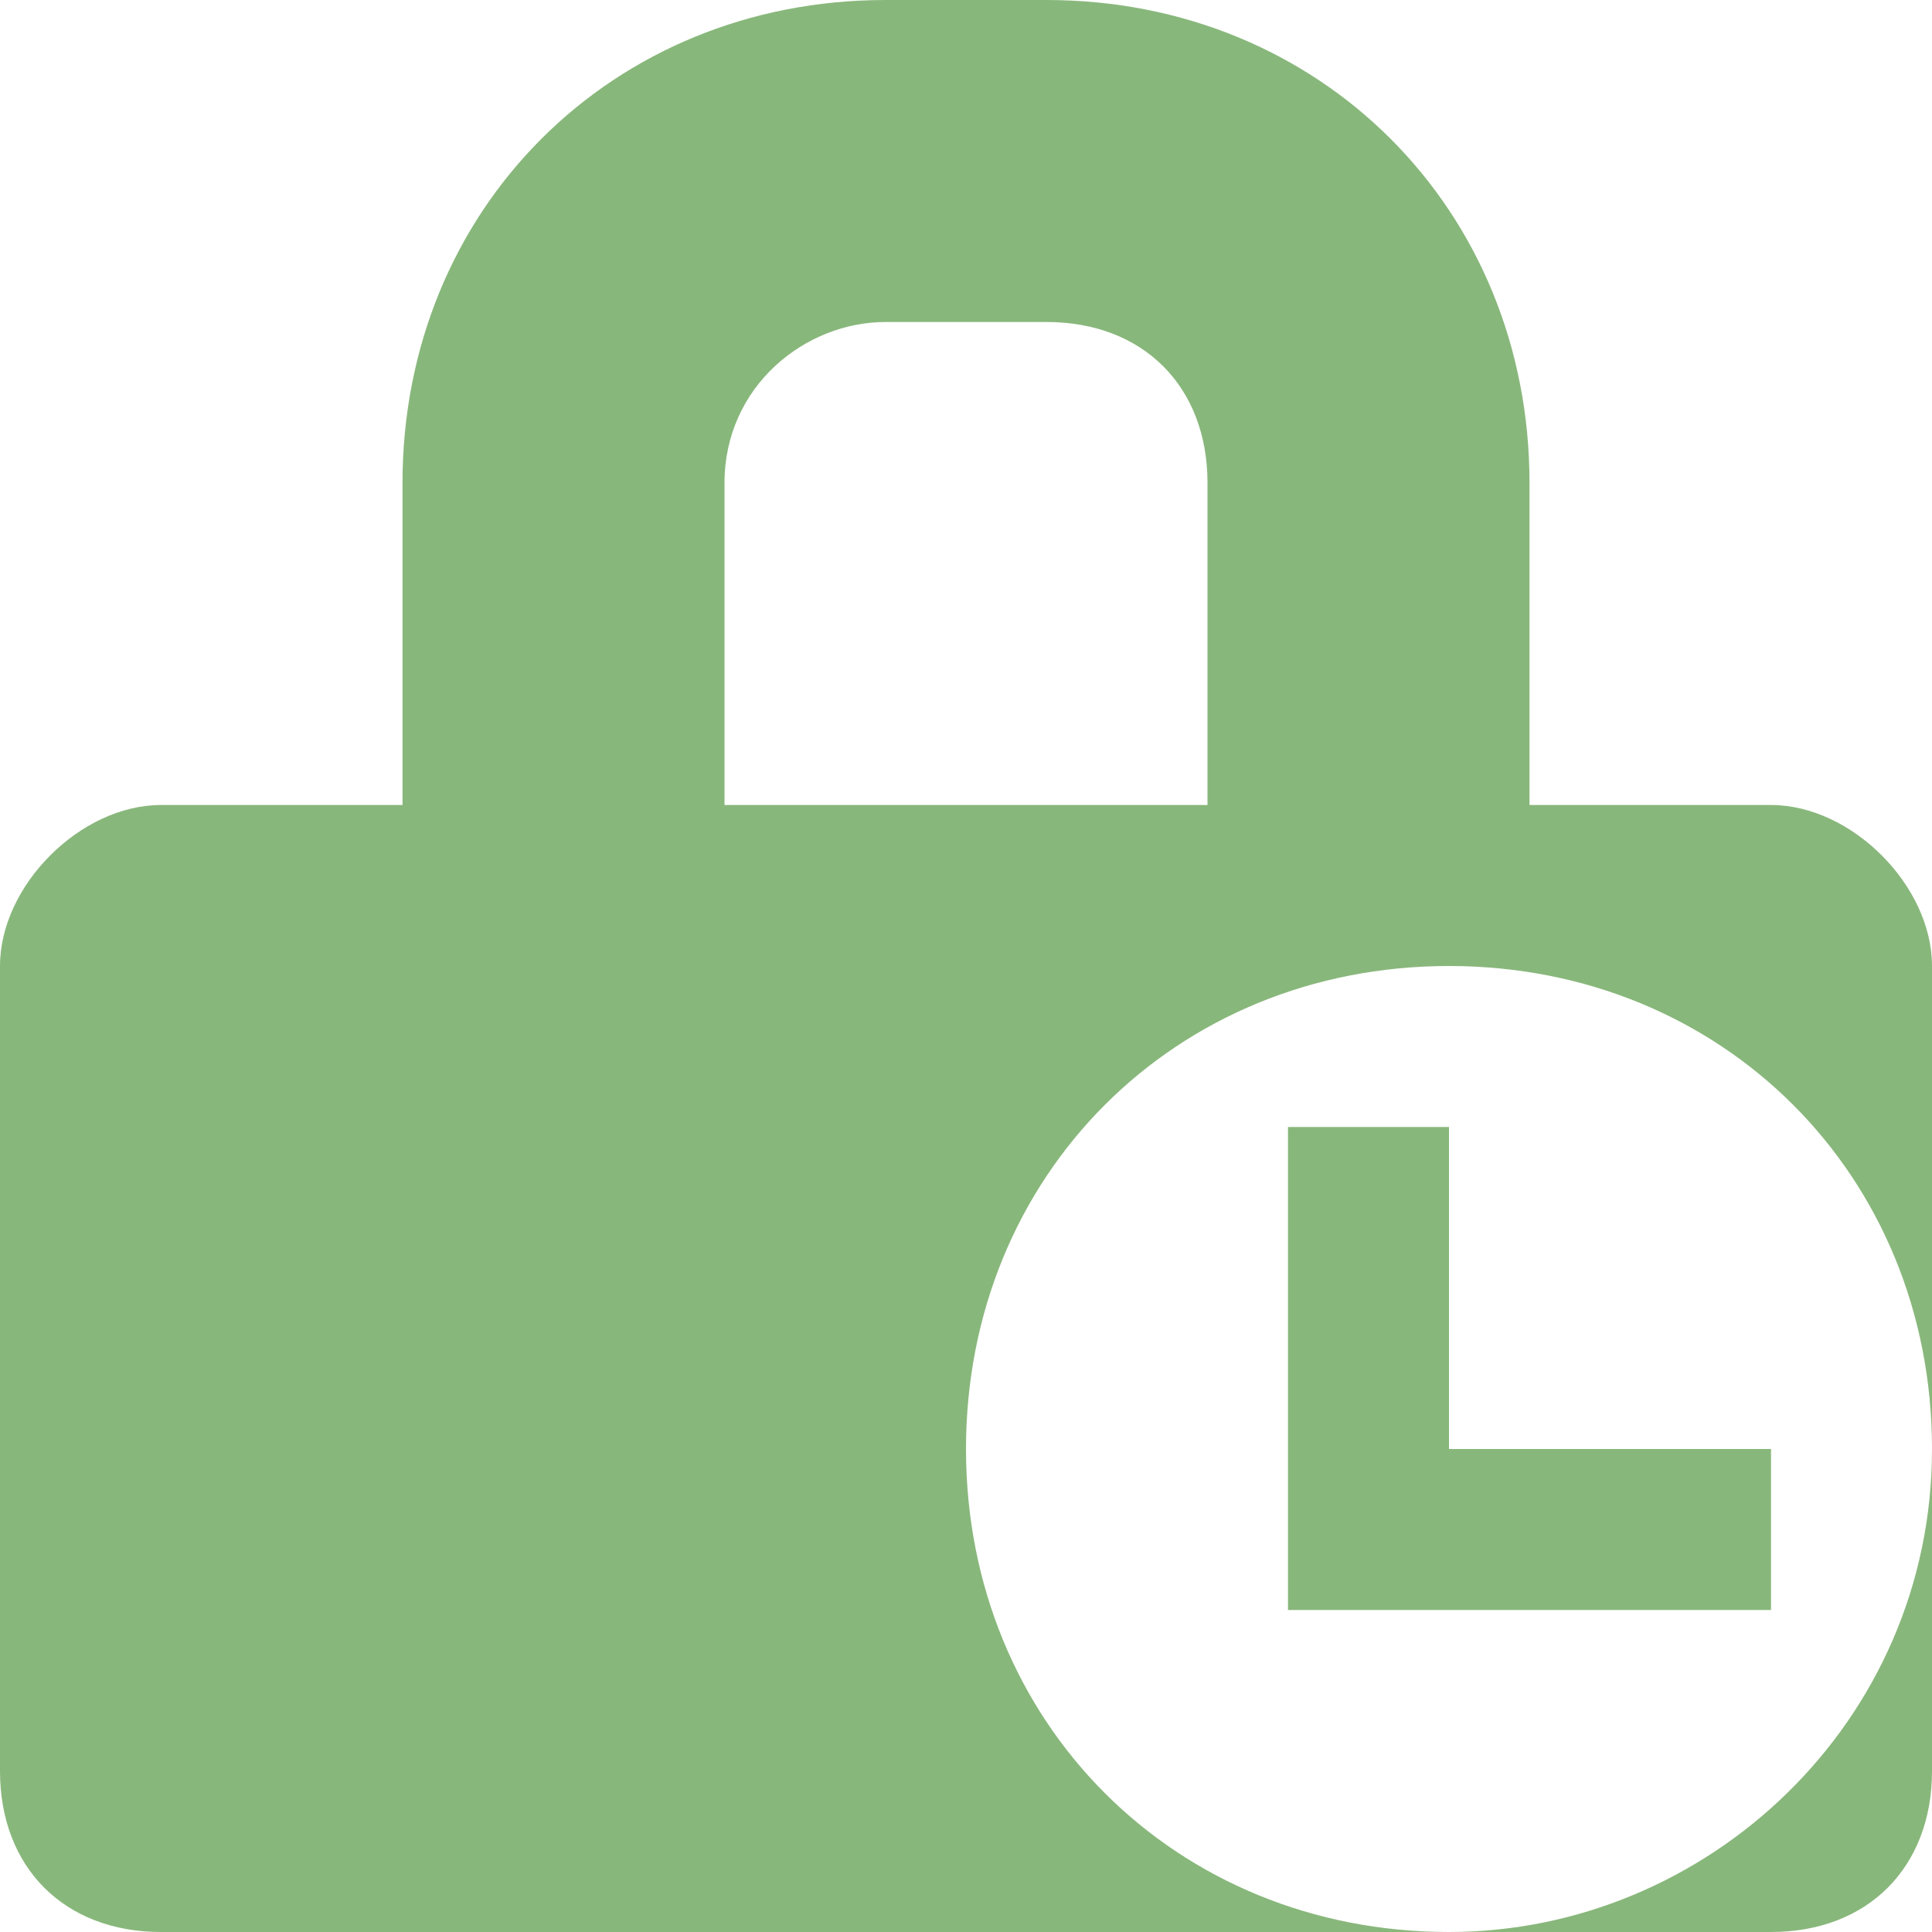
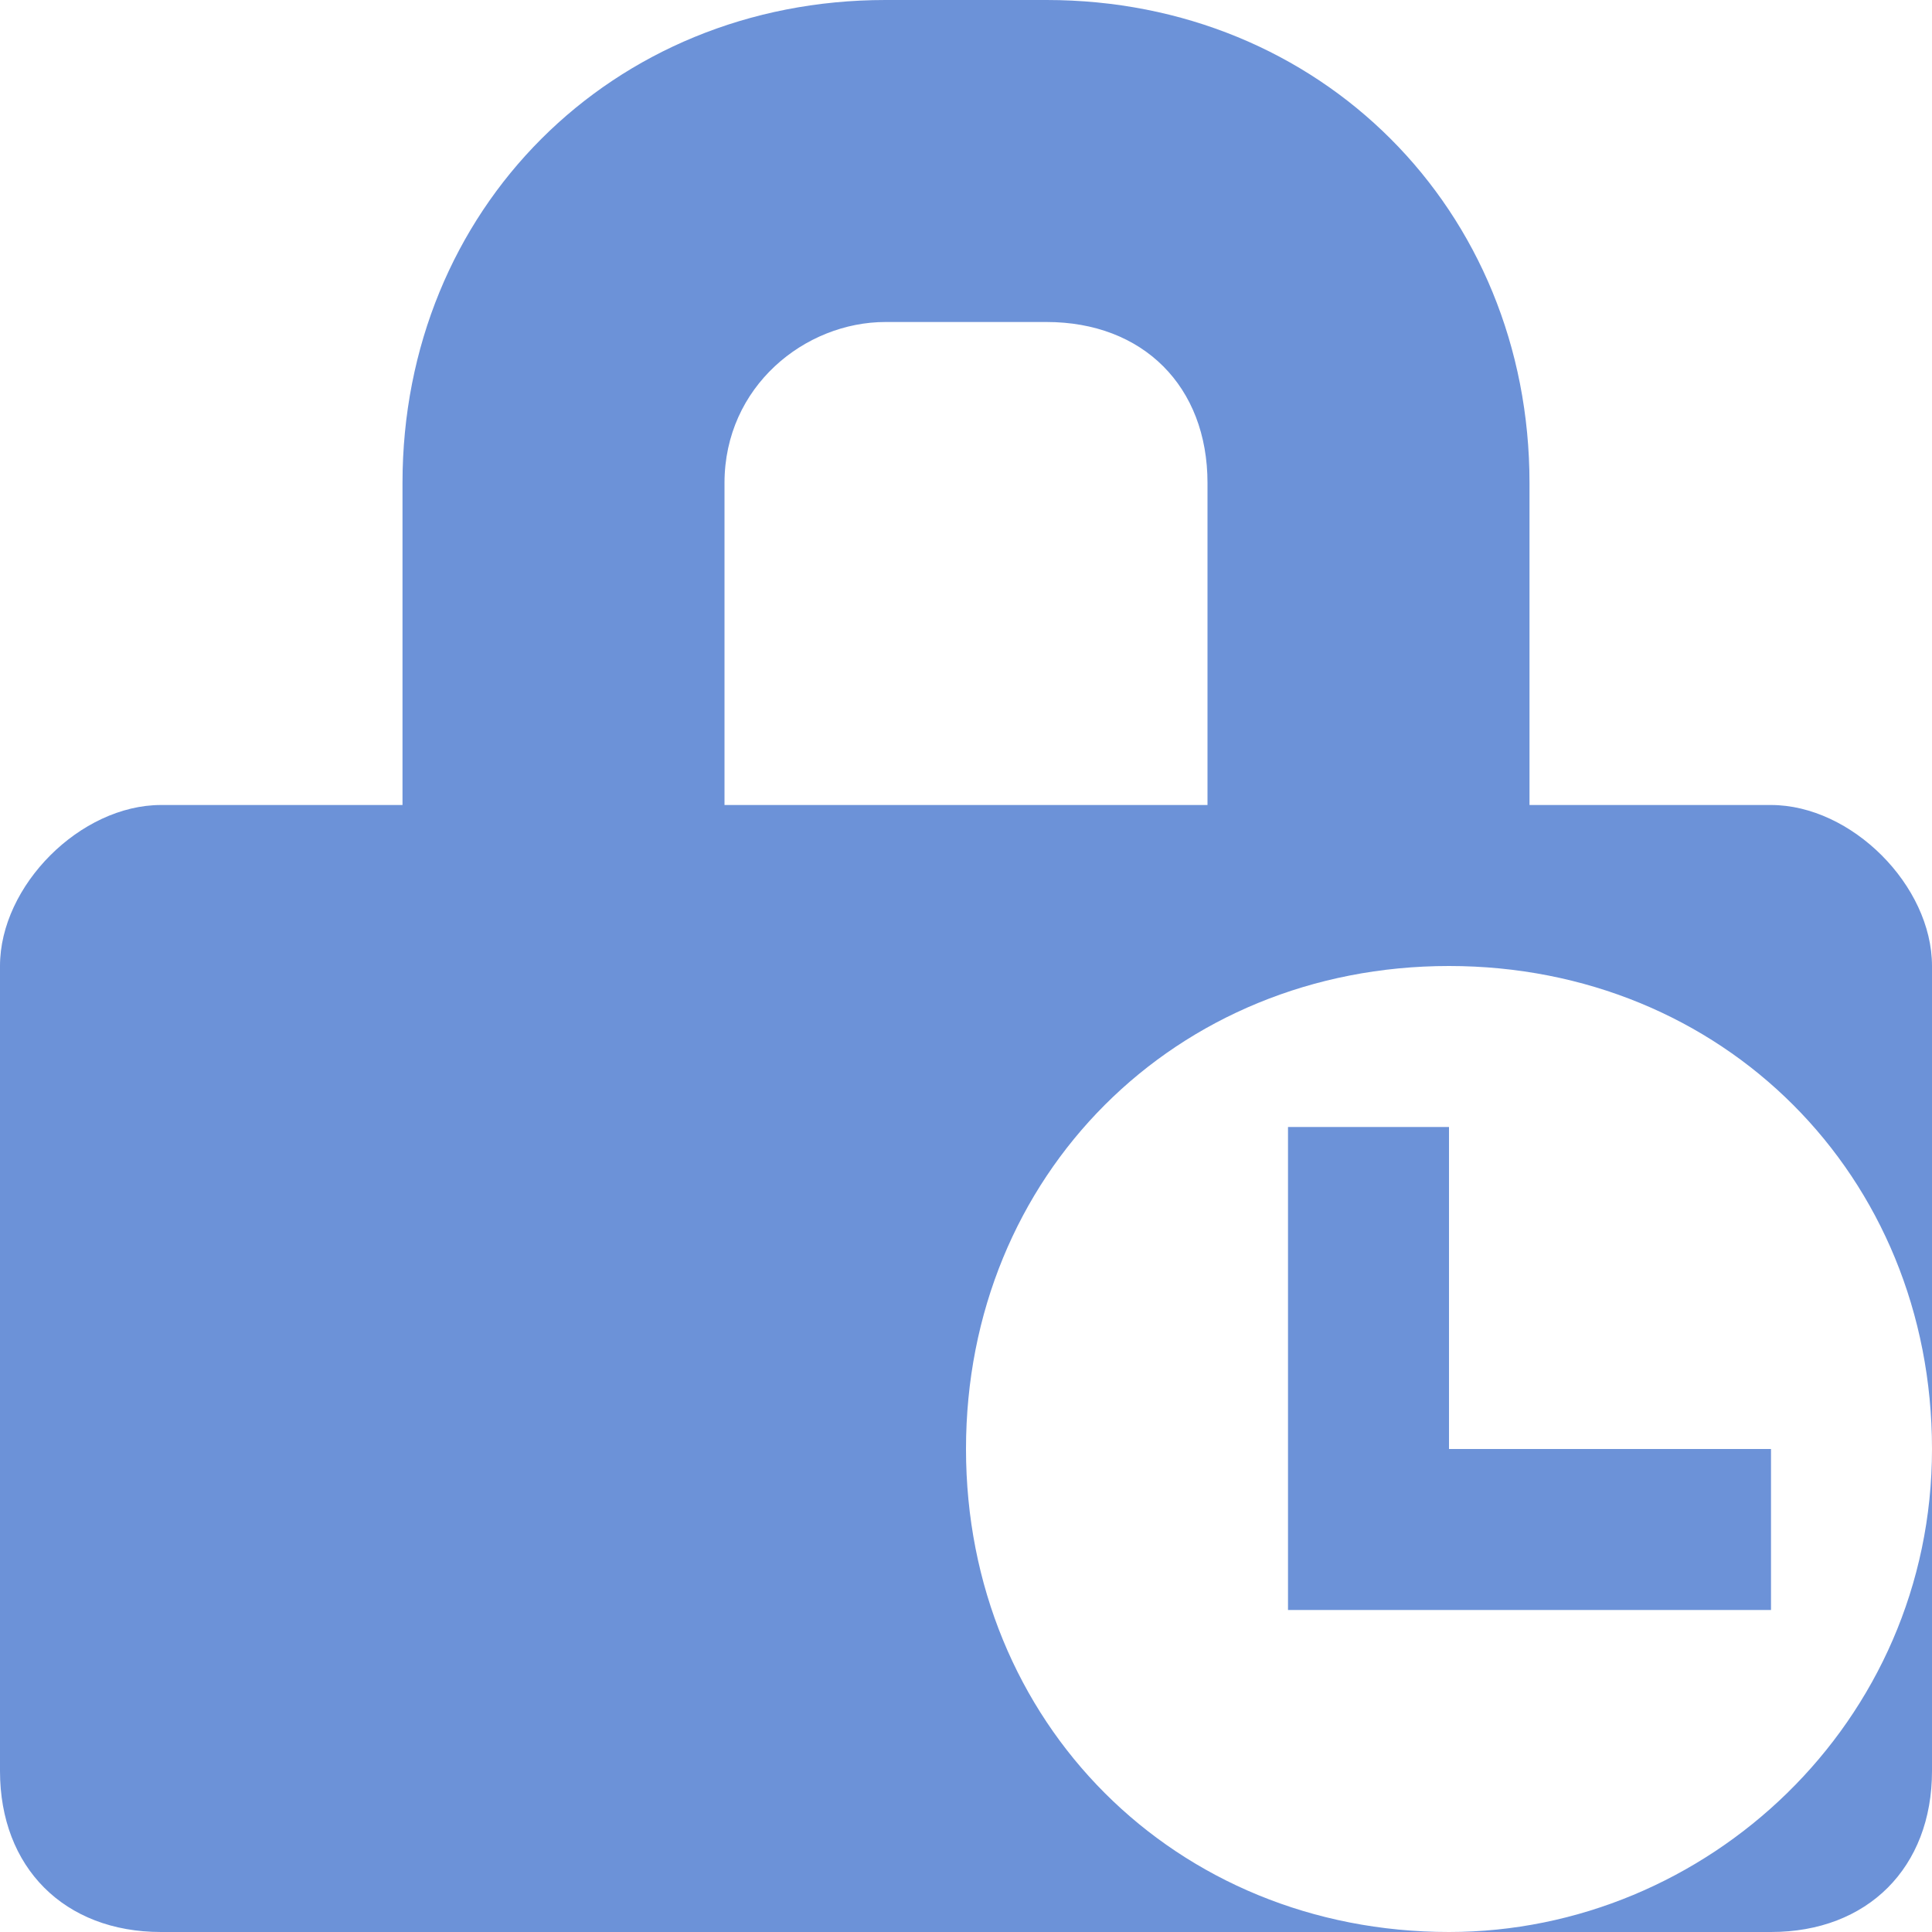
<svg xmlns="http://www.w3.org/2000/svg" width="12" height="12" viewBox="0 0 12 12" preserveAspectRatio="xMinYMid meet" overflow="visible">
-   <path d="M6.5 0h-1c-1.7 0-3 1.3-3 3v2h-1.5c-.5 0-1 .5-1 1v5c0 .6.4 1 1 1h10c.6 0 1-.4 1-1v-2c0 1.7-1.4 3-3 3-1.7 0-3-1.3-3-3s1.3-3 3-3 3 1.3 3 3v-3c0-.5-.5-1-1-1h-1.5v-2c0-1.7-1.3-3-3-3zm1 3v2h-3v-2c0-.6.5-1 1-1h1c.6 0 1 .4 1 1zm3.5 6v1h-3v-3h1v2h2z" fill="#88b77b" />
+   <path d="M6.5 0h-1c-1.7 0-3 1.3-3 3v2h-1.5c-.5 0-1 .5-1 1v5c0 .6.4 1 1 1h10c.6 0 1-.4 1-1v-2c0 1.7-1.4 3-3 3-1.7 0-3-1.3-3-3s1.3-3 3-3 3 1.3 3 3v-3c0-.5-.5-1-1-1h-1.5v-2c0-1.7-1.3-3-3-3zm1 3v2h-3v-2c0-.6.5-1 1-1h1c.6 0 1 .4 1 1zm3.5 6v1h-3v-3h1v2h2z" fill="#6c92d8" />
</svg>
